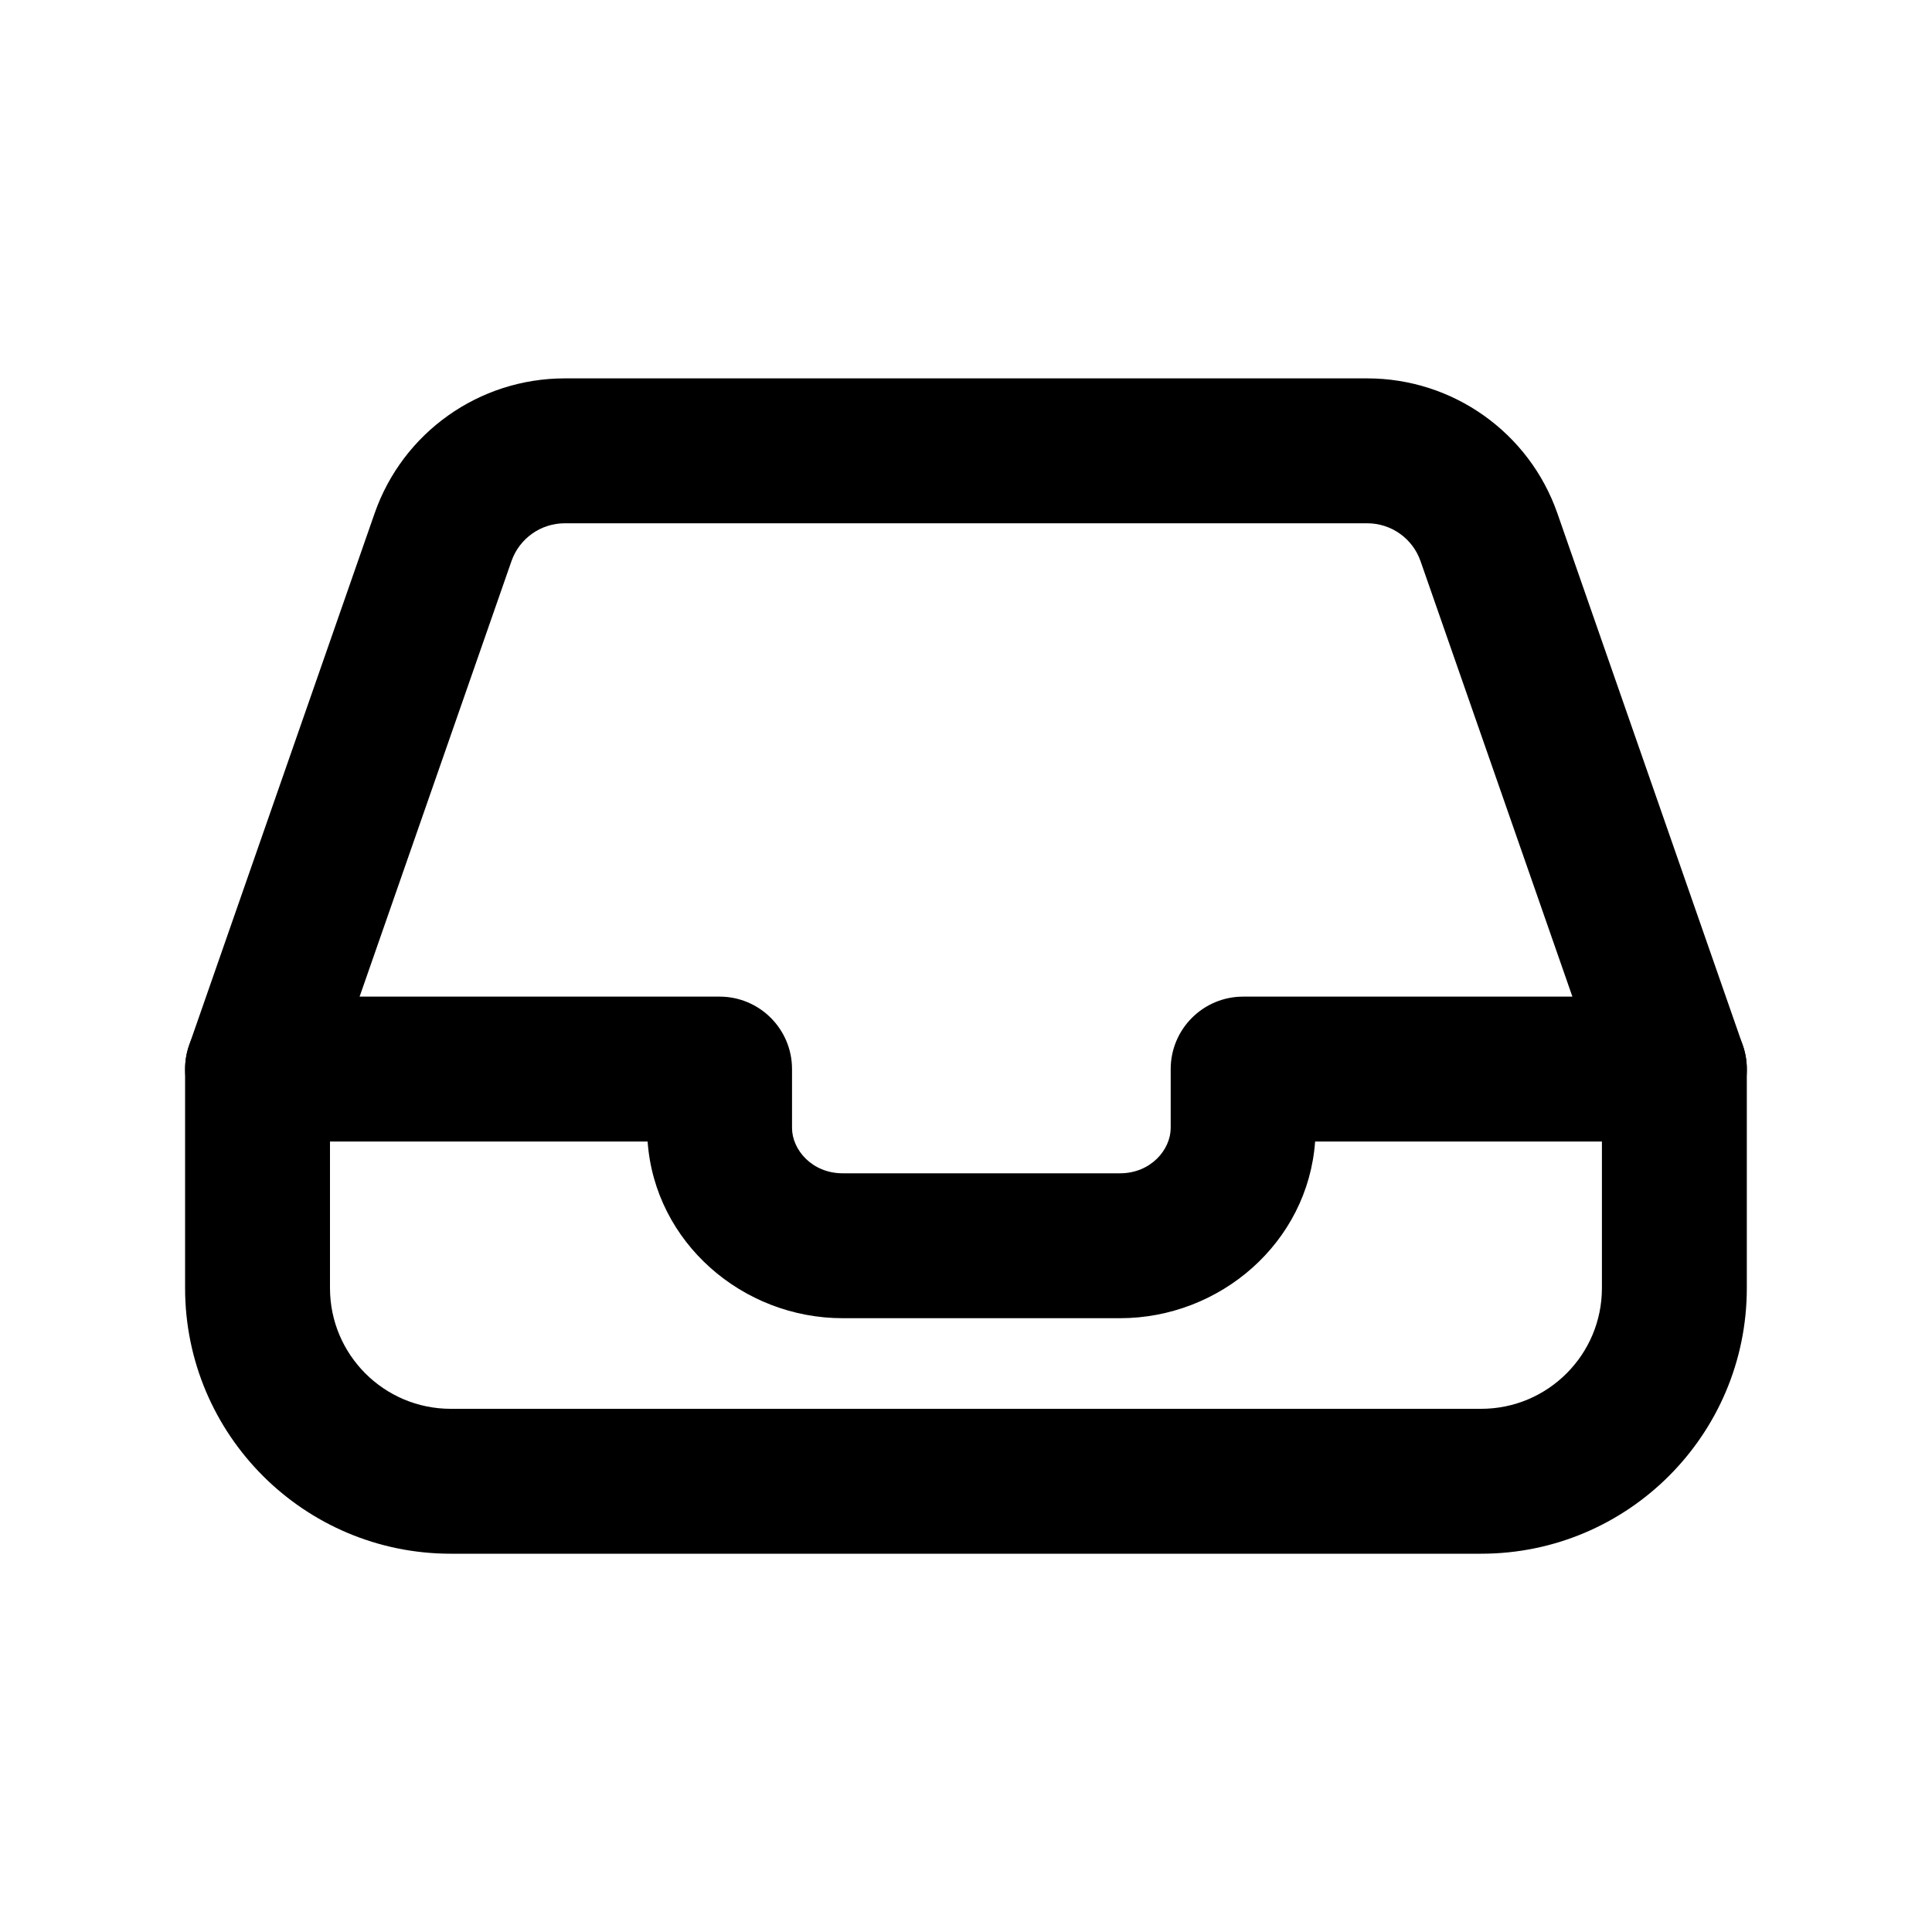
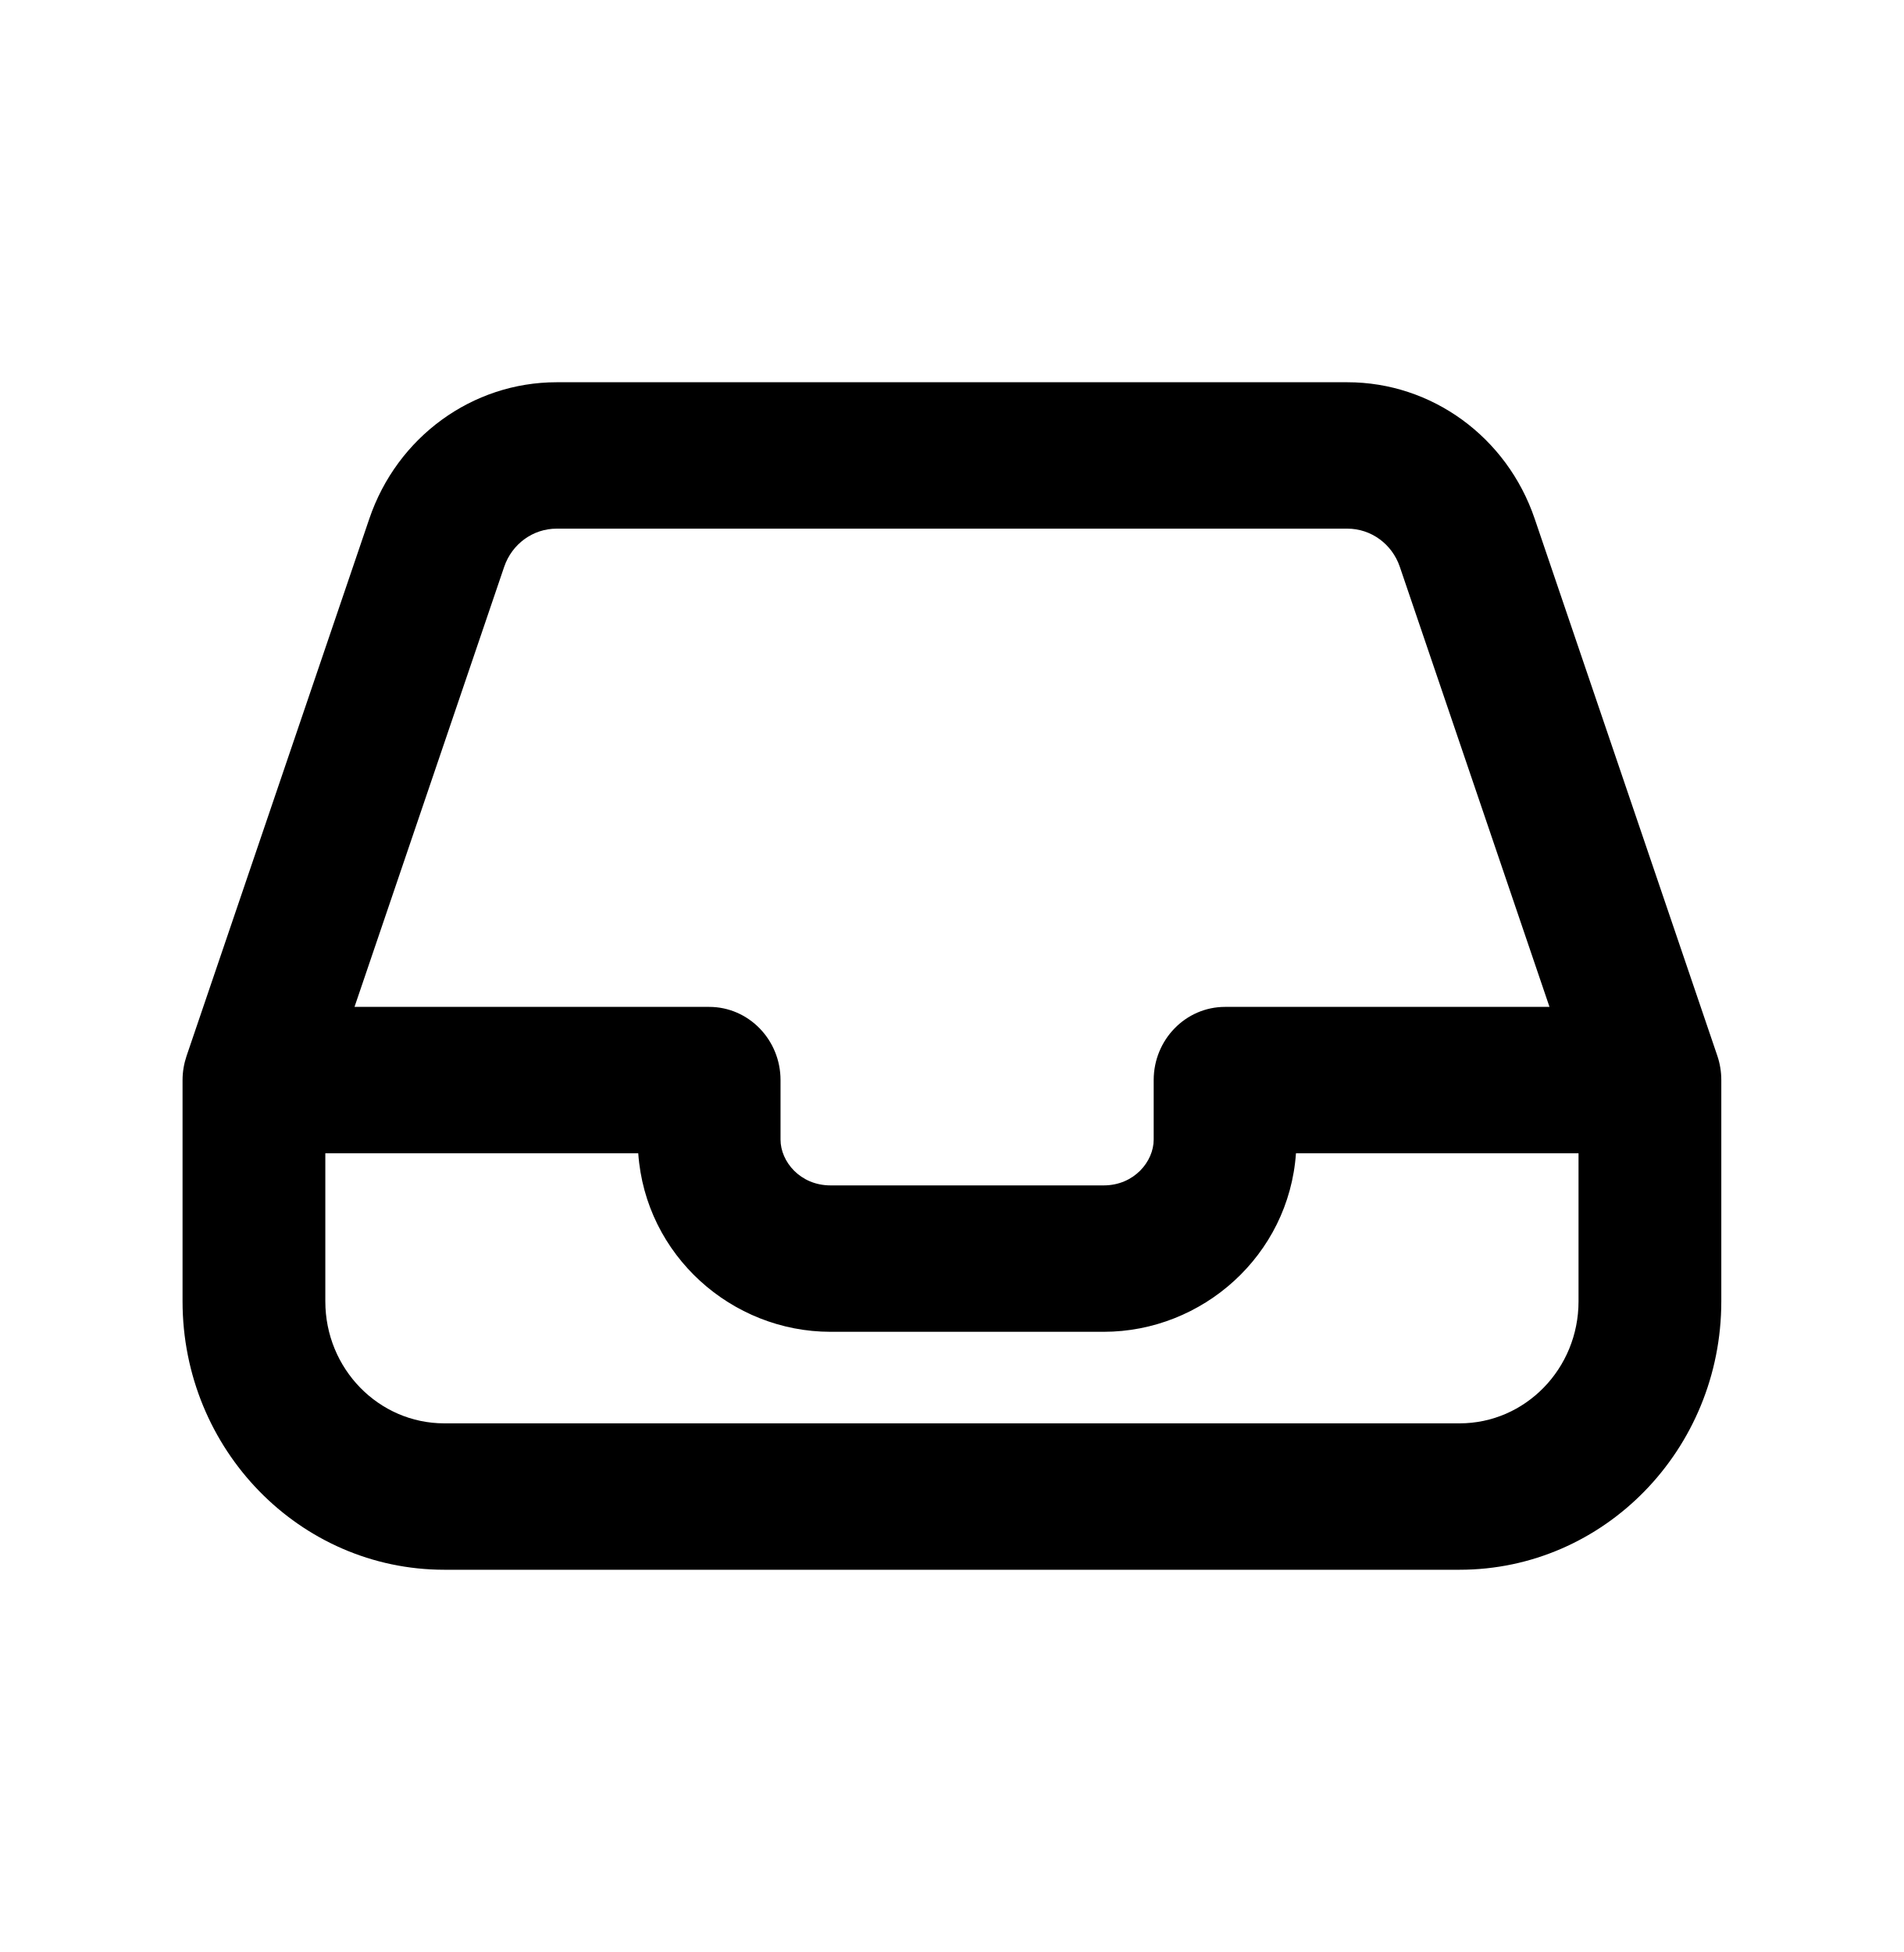
- <svg xmlns="http://www.w3.org/2000/svg" width="20" height="20" viewBox="0 0 20 20" fill="none">
-   <path fill-rule="evenodd" clip-rule="evenodd" d="M1.916 11.067C1.916 10.653 2.252 10.317 2.666 10.317H7.449C7.863 10.317 8.199 10.653 8.199 11.067V11.676C8.199 11.901 8.405 12.146 8.724 12.146H11.594C11.913 12.146 12.119 11.901 12.119 11.676V11.067C12.119 10.653 12.455 10.317 12.869 10.317H17.333C17.747 10.317 18.083 10.653 18.083 11.067V13.334C18.083 14.852 16.852 16.084 15.333 16.084H4.666C3.148 16.084 1.916 14.852 1.916 13.334V11.067ZM3.416 11.817V13.334C3.416 14.024 3.976 14.584 4.666 14.584H15.333C16.023 14.584 16.583 14.024 16.583 13.334V11.817H13.614C13.539 12.863 12.631 13.646 11.594 13.646H8.724C7.687 13.646 6.779 12.863 6.704 11.817H3.416Z" fill="currentColor" />
-   <path fill-rule="evenodd" clip-rule="evenodd" d="M5.846 5.417C5.598 5.417 5.377 5.574 5.295 5.808L3.375 11.314C3.238 11.705 2.811 11.911 2.42 11.775C2.029 11.639 1.822 11.211 1.958 10.82L3.878 5.314C4.17 4.477 4.959 3.917 5.846 3.917H14.154C15.04 3.917 15.83 4.477 16.122 5.314L18.041 10.82C18.178 11.211 17.971 11.639 17.58 11.775C17.189 11.911 16.762 11.705 16.625 11.314L14.705 5.808C14.623 5.574 14.402 5.417 14.154 5.417H5.846Z" fill="currentColor" />
+ <svg xmlns="http://www.w3.org/2000/svg" width="39" height="40" viewBox="0 0 39 40" fill="none">
+   <path fill-rule="evenodd" clip-rule="evenodd" d="M3.822 21.639L7.567 10.628C8.136 8.954 9.675 7.833 11.403 7.833H27.605C29.333 7.833 30.872 8.954 31.441 10.628L35.185 21.639C35.237 21.794 35.265 21.961 35.265 22.133V26.667C35.265 29.704 32.864 32.167 29.903 32.167H9.103C6.141 32.167 3.74 29.704 3.74 26.667V22.133C3.74 21.96 3.77 21.794 3.822 21.639ZM10.329 11.616C10.488 11.147 10.919 10.833 11.403 10.833H27.605C28.089 10.833 28.52 11.147 28.679 11.616L31.745 20.633L25.098 20.633C24.291 20.633 23.636 21.305 23.636 22.133V23.353C23.636 23.802 23.234 24.291 22.611 24.291H17.016C16.393 24.291 15.991 23.802 15.991 23.353V22.133C15.991 21.305 15.336 20.633 14.529 20.633H7.263L10.329 11.616ZM6.665 26.667V23.633H13.076C13.223 25.727 14.993 27.291 17.016 27.291H22.611C24.634 27.291 26.405 25.727 26.551 23.633H32.34V26.667C32.34 28.048 31.249 29.167 29.903 29.167H9.103C7.757 29.167 6.665 28.048 6.665 26.667Z" fill="currentColor" />
</svg>
